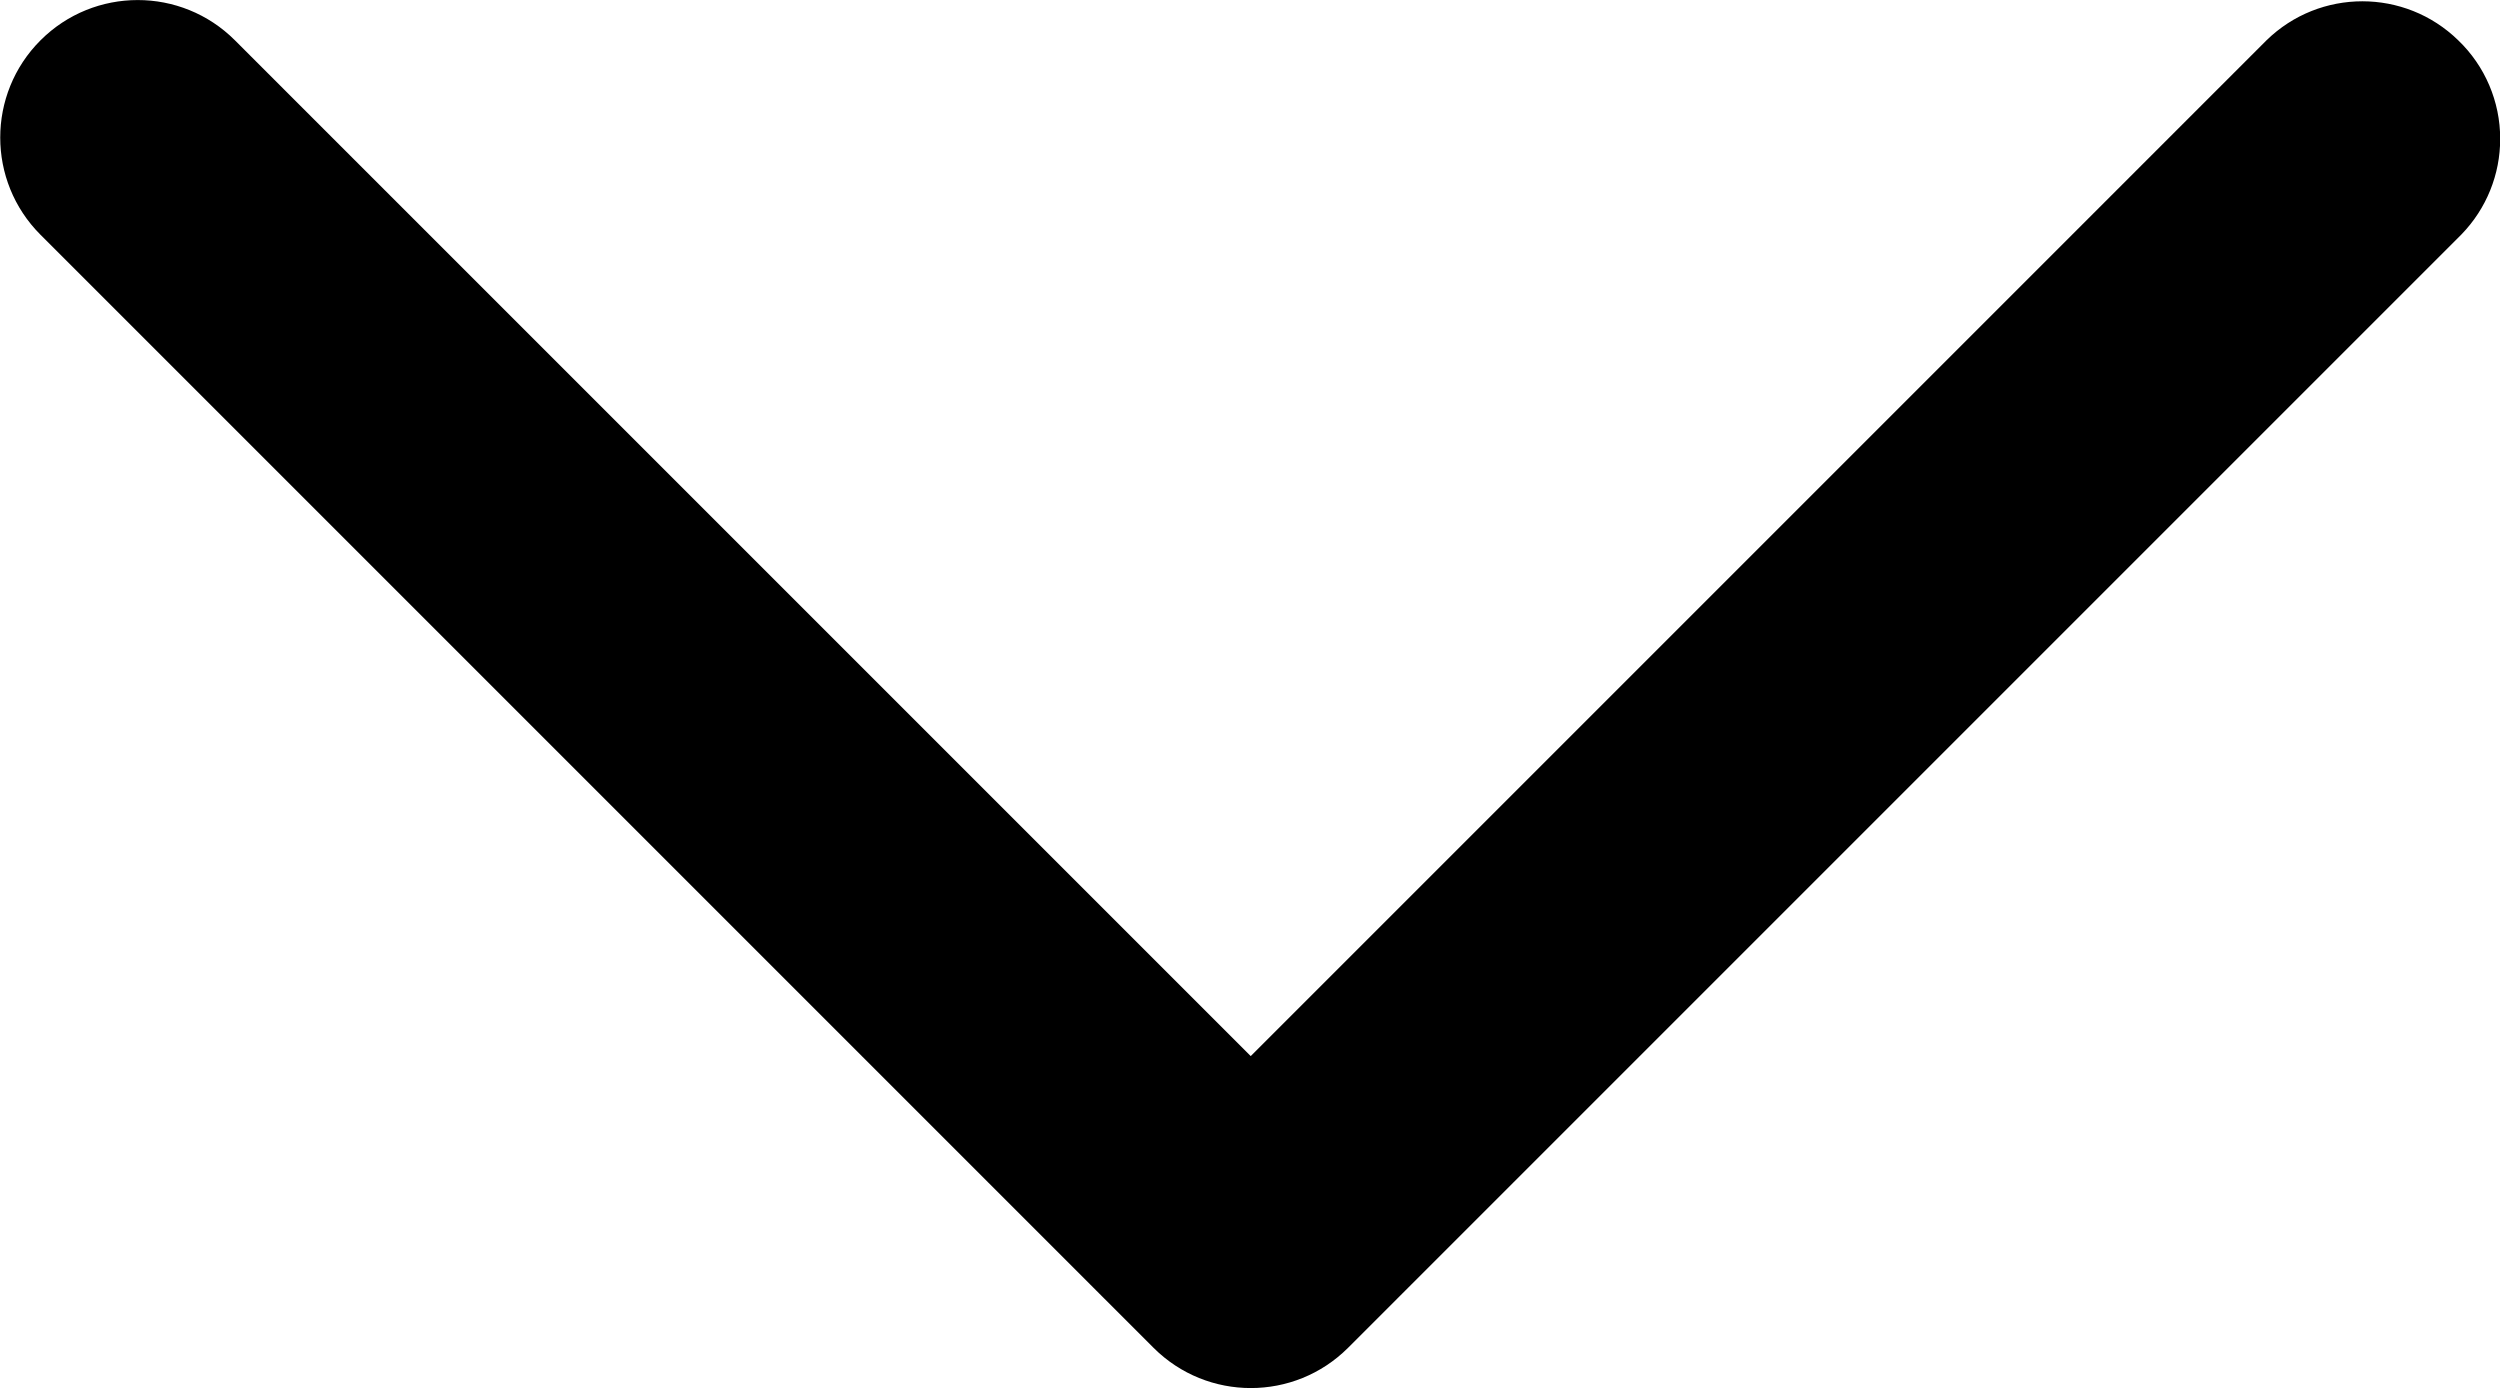
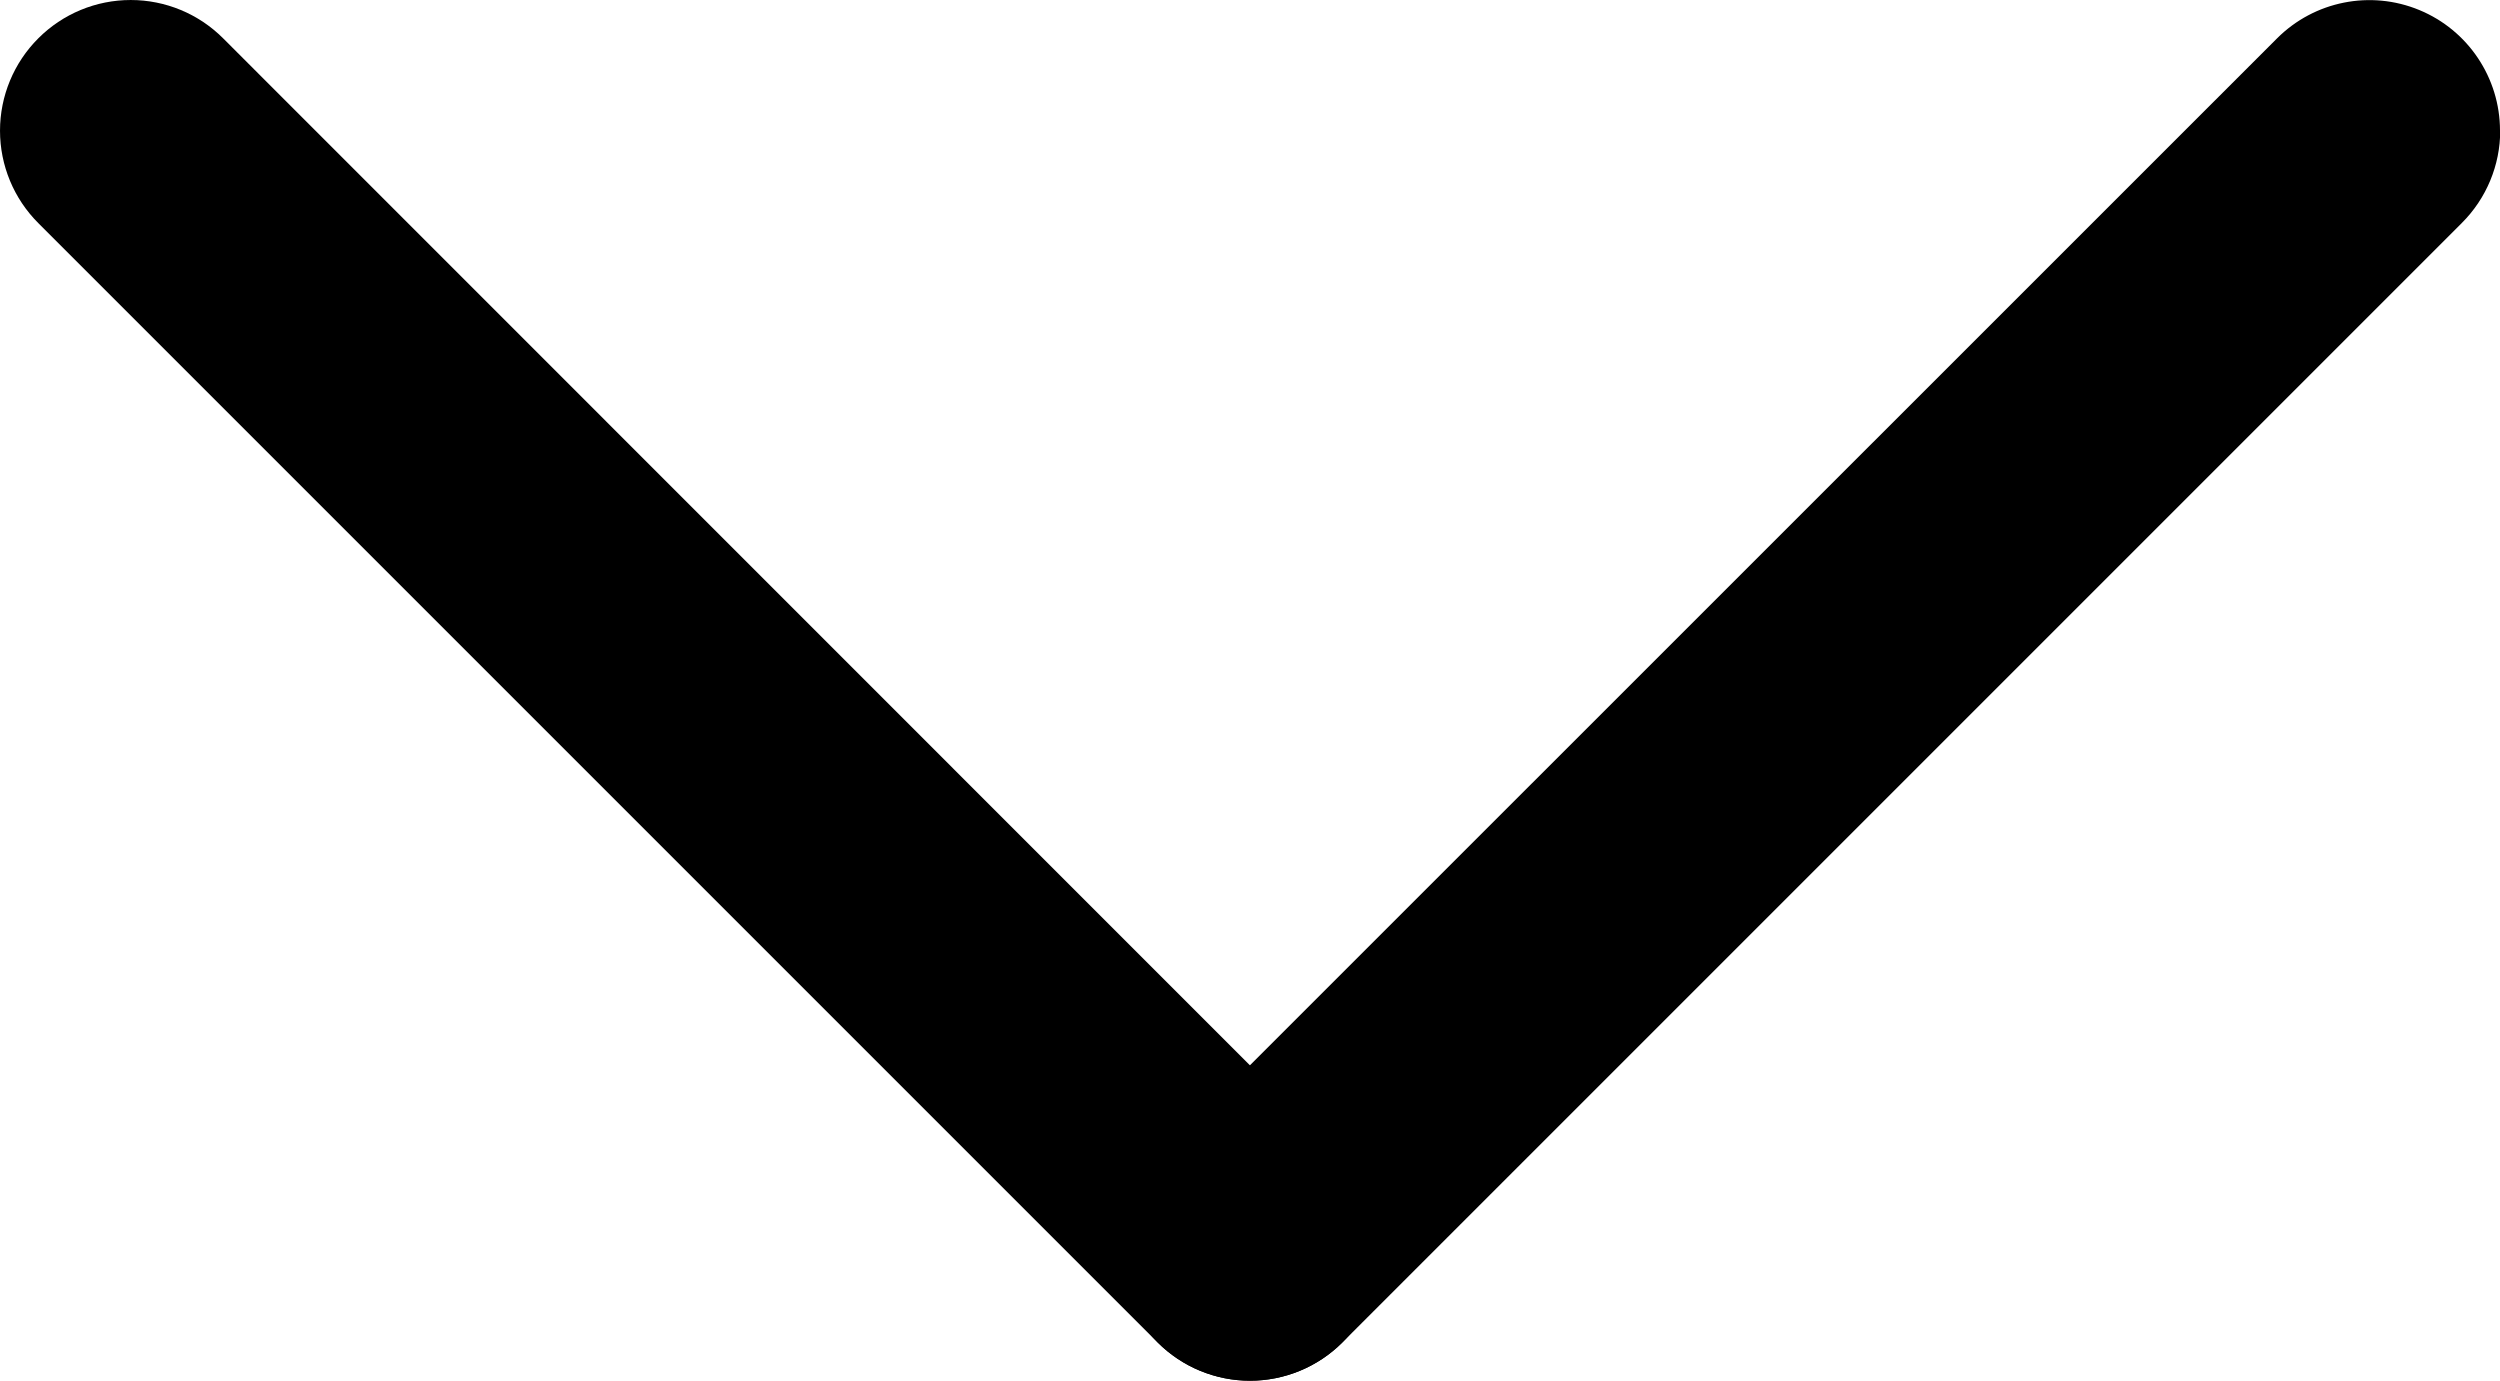
- <svg xmlns="http://www.w3.org/2000/svg" width="13.95" height="7.745" viewBox="0 0 13.95 7.745">
-   <g transform="translate(-170.823 -44.25)">
-     <path d="M109.391,6.356,103.18.146a.518.518,0,0,0-.732.732l5.845,5.845-5.845,5.845a.517.517,0,0,0,.732.732l6.211-6.211A.518.518,0,0,0,109.391,6.356Z" transform="translate(184.524 -57.797) rotate(90)" />
-     <path d="M102.821-.25a.764.764,0,0,1,.533.215l6.214,6.214a.768.768,0,0,1,0,1.085l-6.211,6.211a.767.767,0,0,1-1.085-1.085l5.668-5.668-5.668-5.668a.766.766,0,0,1,0-1.07A.761.761,0,0,1,102.821-.25Zm-.006,13.45a.266.266,0,0,0,.189-.078l6.211-6.211a.268.268,0,0,0,0-.378L103,.322a.268.268,0,0,0-.375.381l6.018,6.018-6.022,6.022a.267.267,0,0,0,.189.457Z" transform="translate(184.524 -57.797) rotate(90)" />
+ <svg xmlns="http://www.w3.org/2000/svg" width="11.485" height="6.343" viewBox="0 0 11.485 6.343">
+   <g transform="translate(-140.859 -109.028)">
+     <path d="M0,5.743a.6.6,0,0,1-.424-.176.6.6,0,0,1,0-.849L4.718-.424a.6.6,0,0,1,.849,0,.6.6,0,0,1,0,.849L.424,5.567A.6.6,0,0,1,0,5.743Z" transform="translate(141.459 114.771) rotate(-90)" />
+     <path d="M5.143,5.743a.6.6,0,0,1-.424-.176L-.424.424a.6.6,0,0,1,0-.849.6.6,0,0,1,.849,0L5.567,4.718a.6.6,0,0,1-.424,1.024Z" transform="translate(146.602 114.771) rotate(-90)" />
  </g>
</svg>
